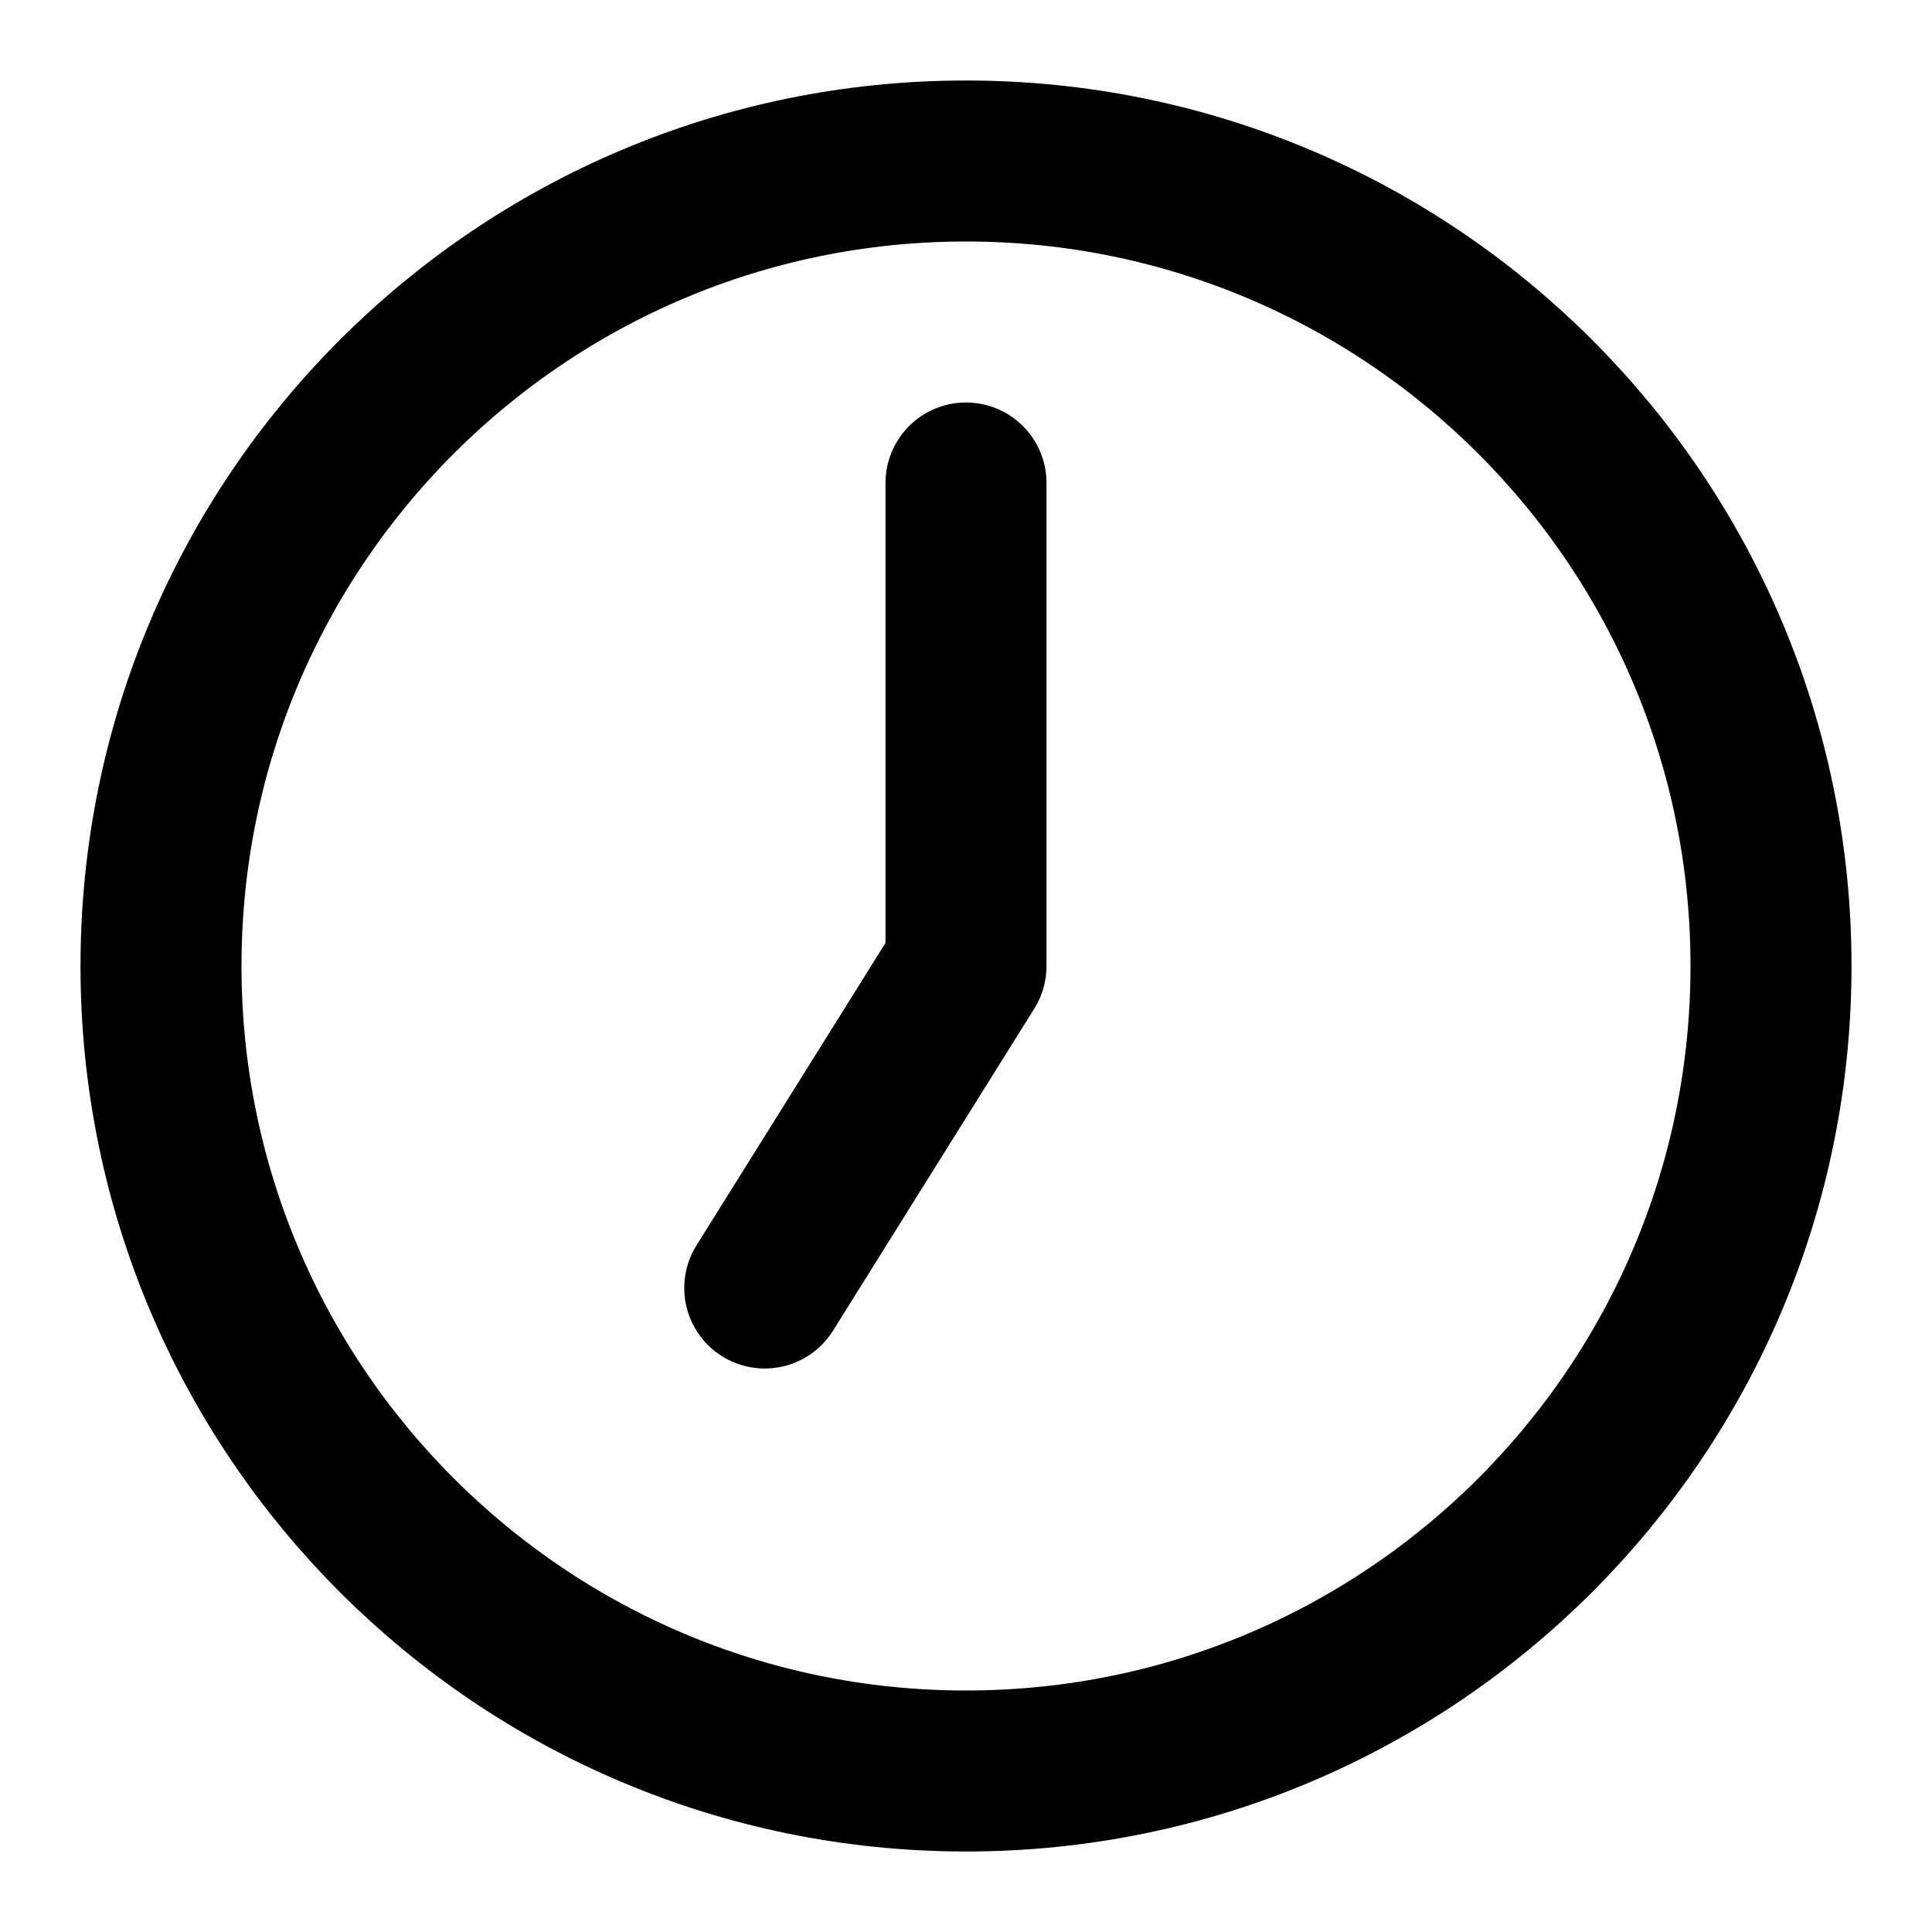
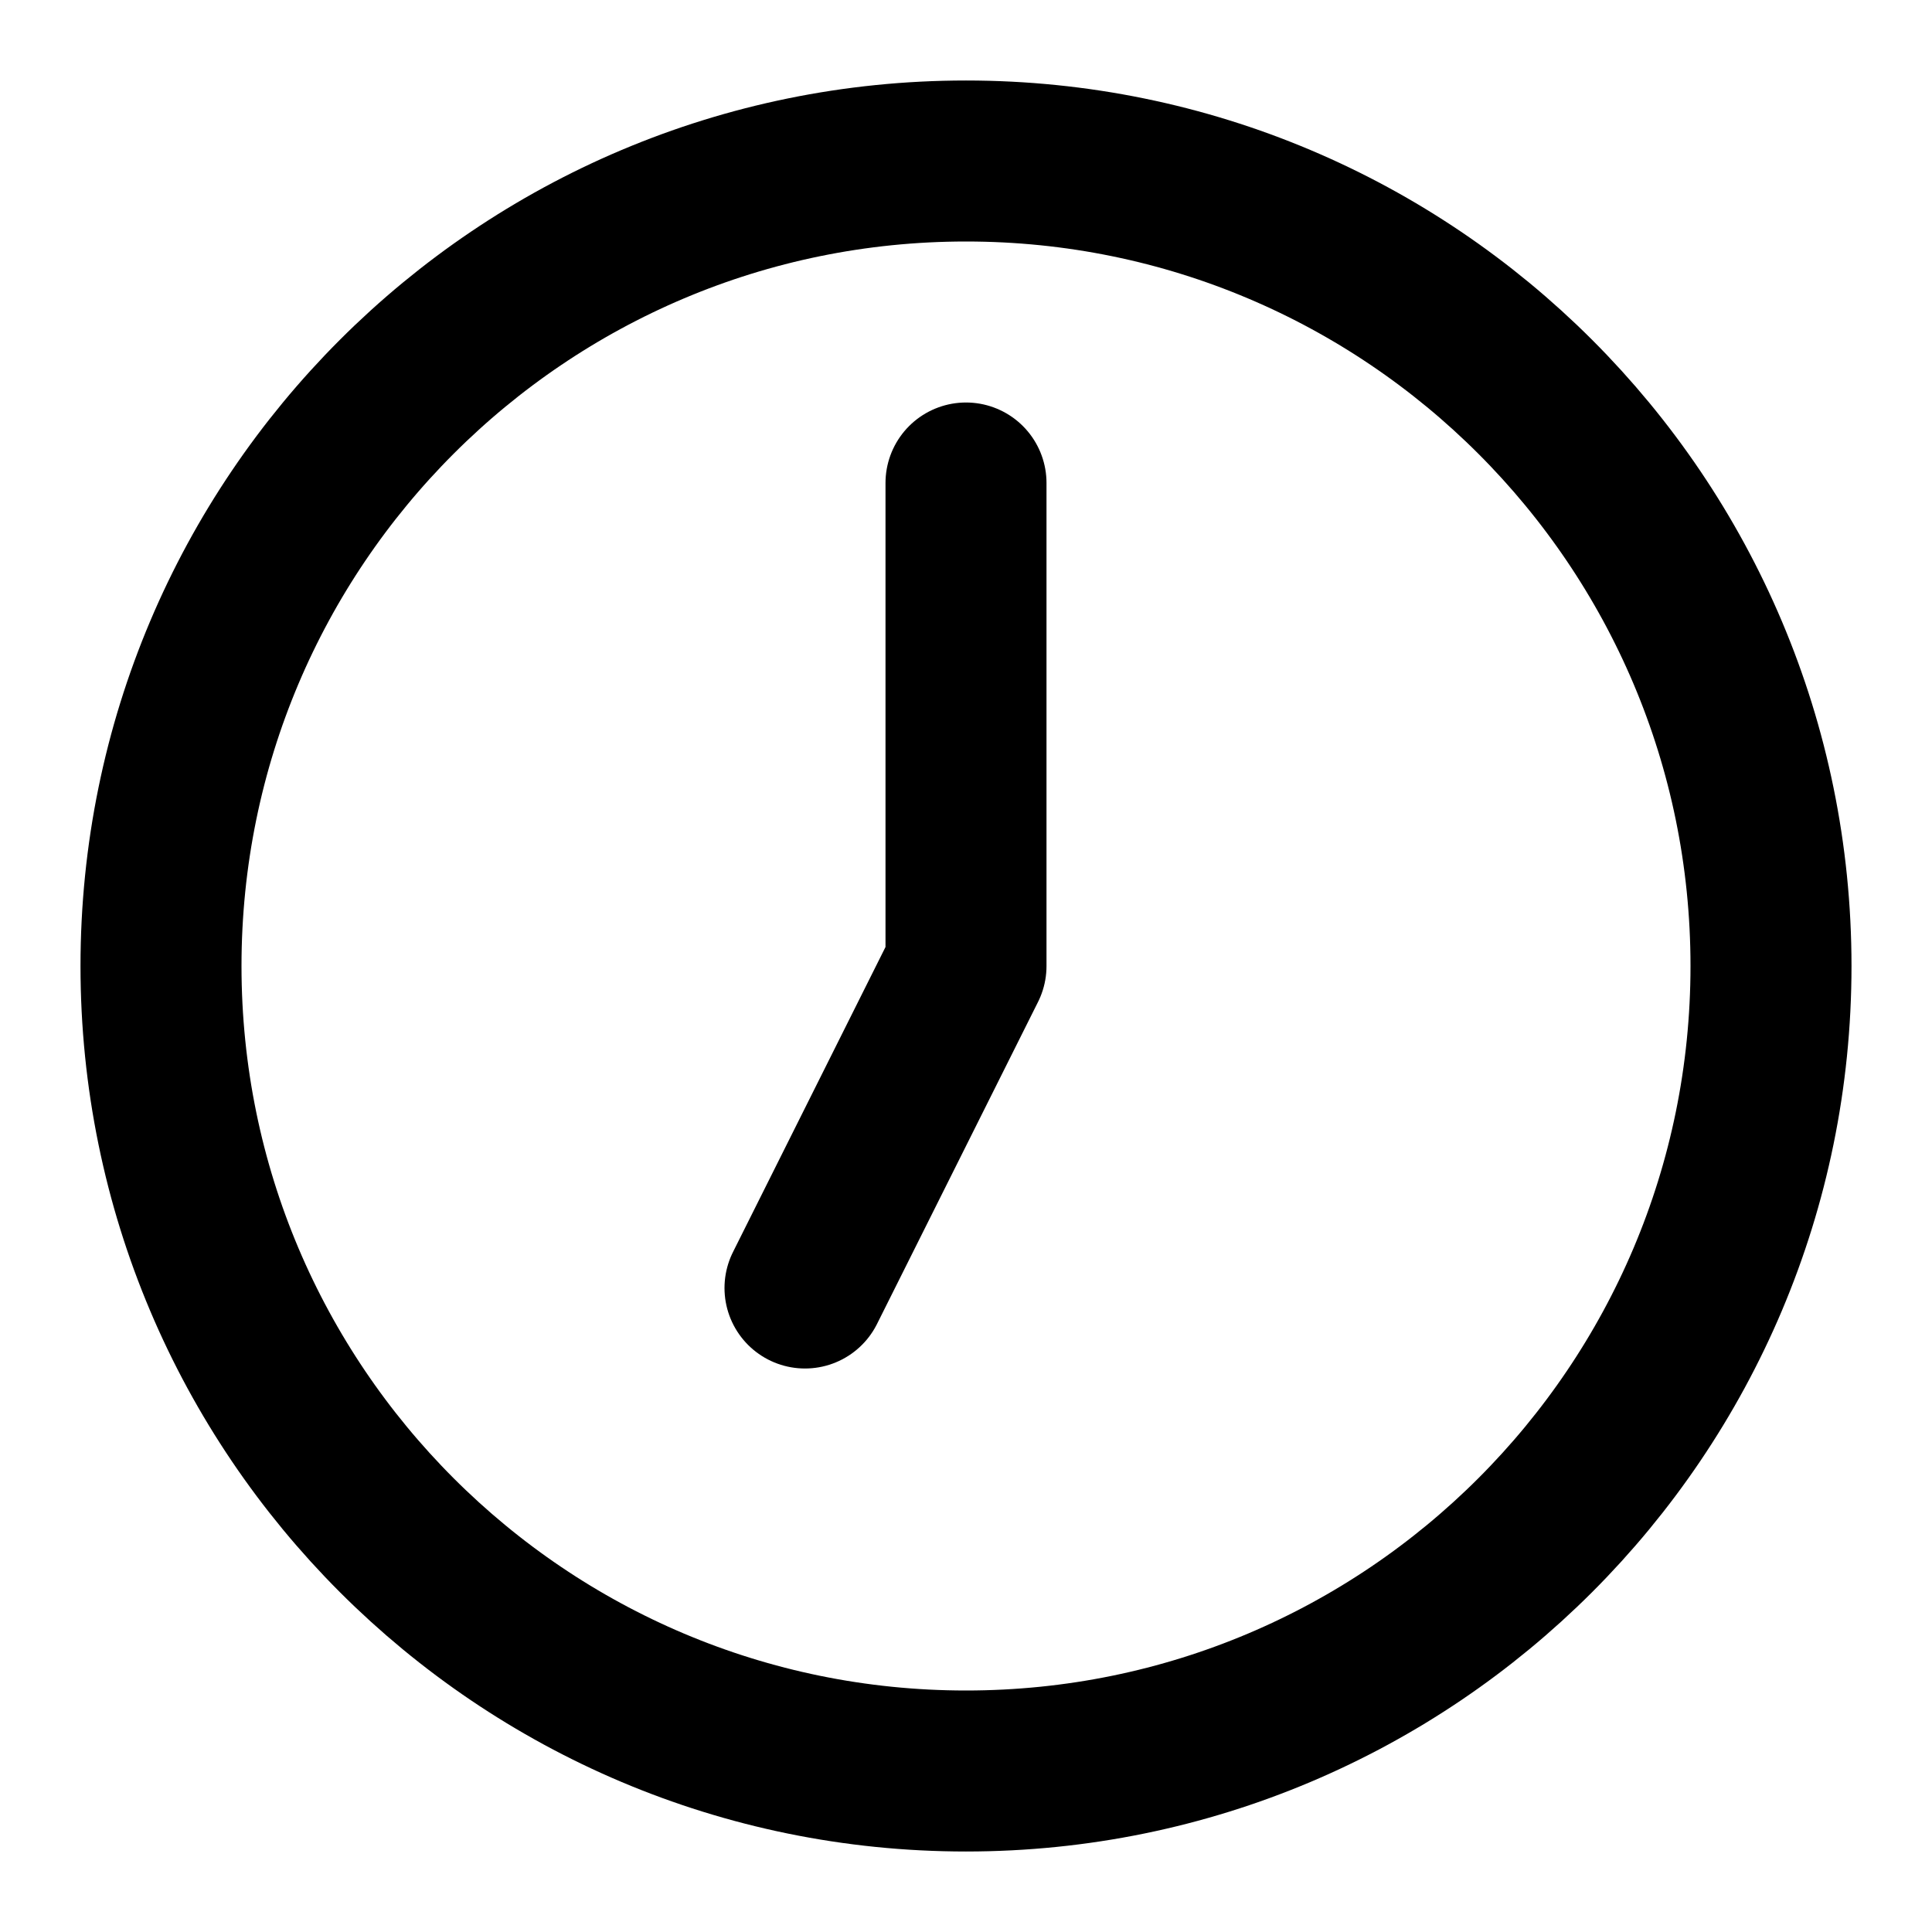
<svg xmlns="http://www.w3.org/2000/svg" width="24" height="24" viewBox="0 0 24 24" fill="none" stroke="currentColor" stroke-width="2" stroke-linecap="round" stroke-linejoin="round">
+   <path vector-effect="non-scaling-stroke" d="M12 6v6l-2 4" />
  <circle vector-effect="non-scaling-stroke" cx="12" cy="12" r="10" />
-   <polyline vector-effect="non-scaling-stroke" points="12 6 12 12 9.5 16" />
</svg>
